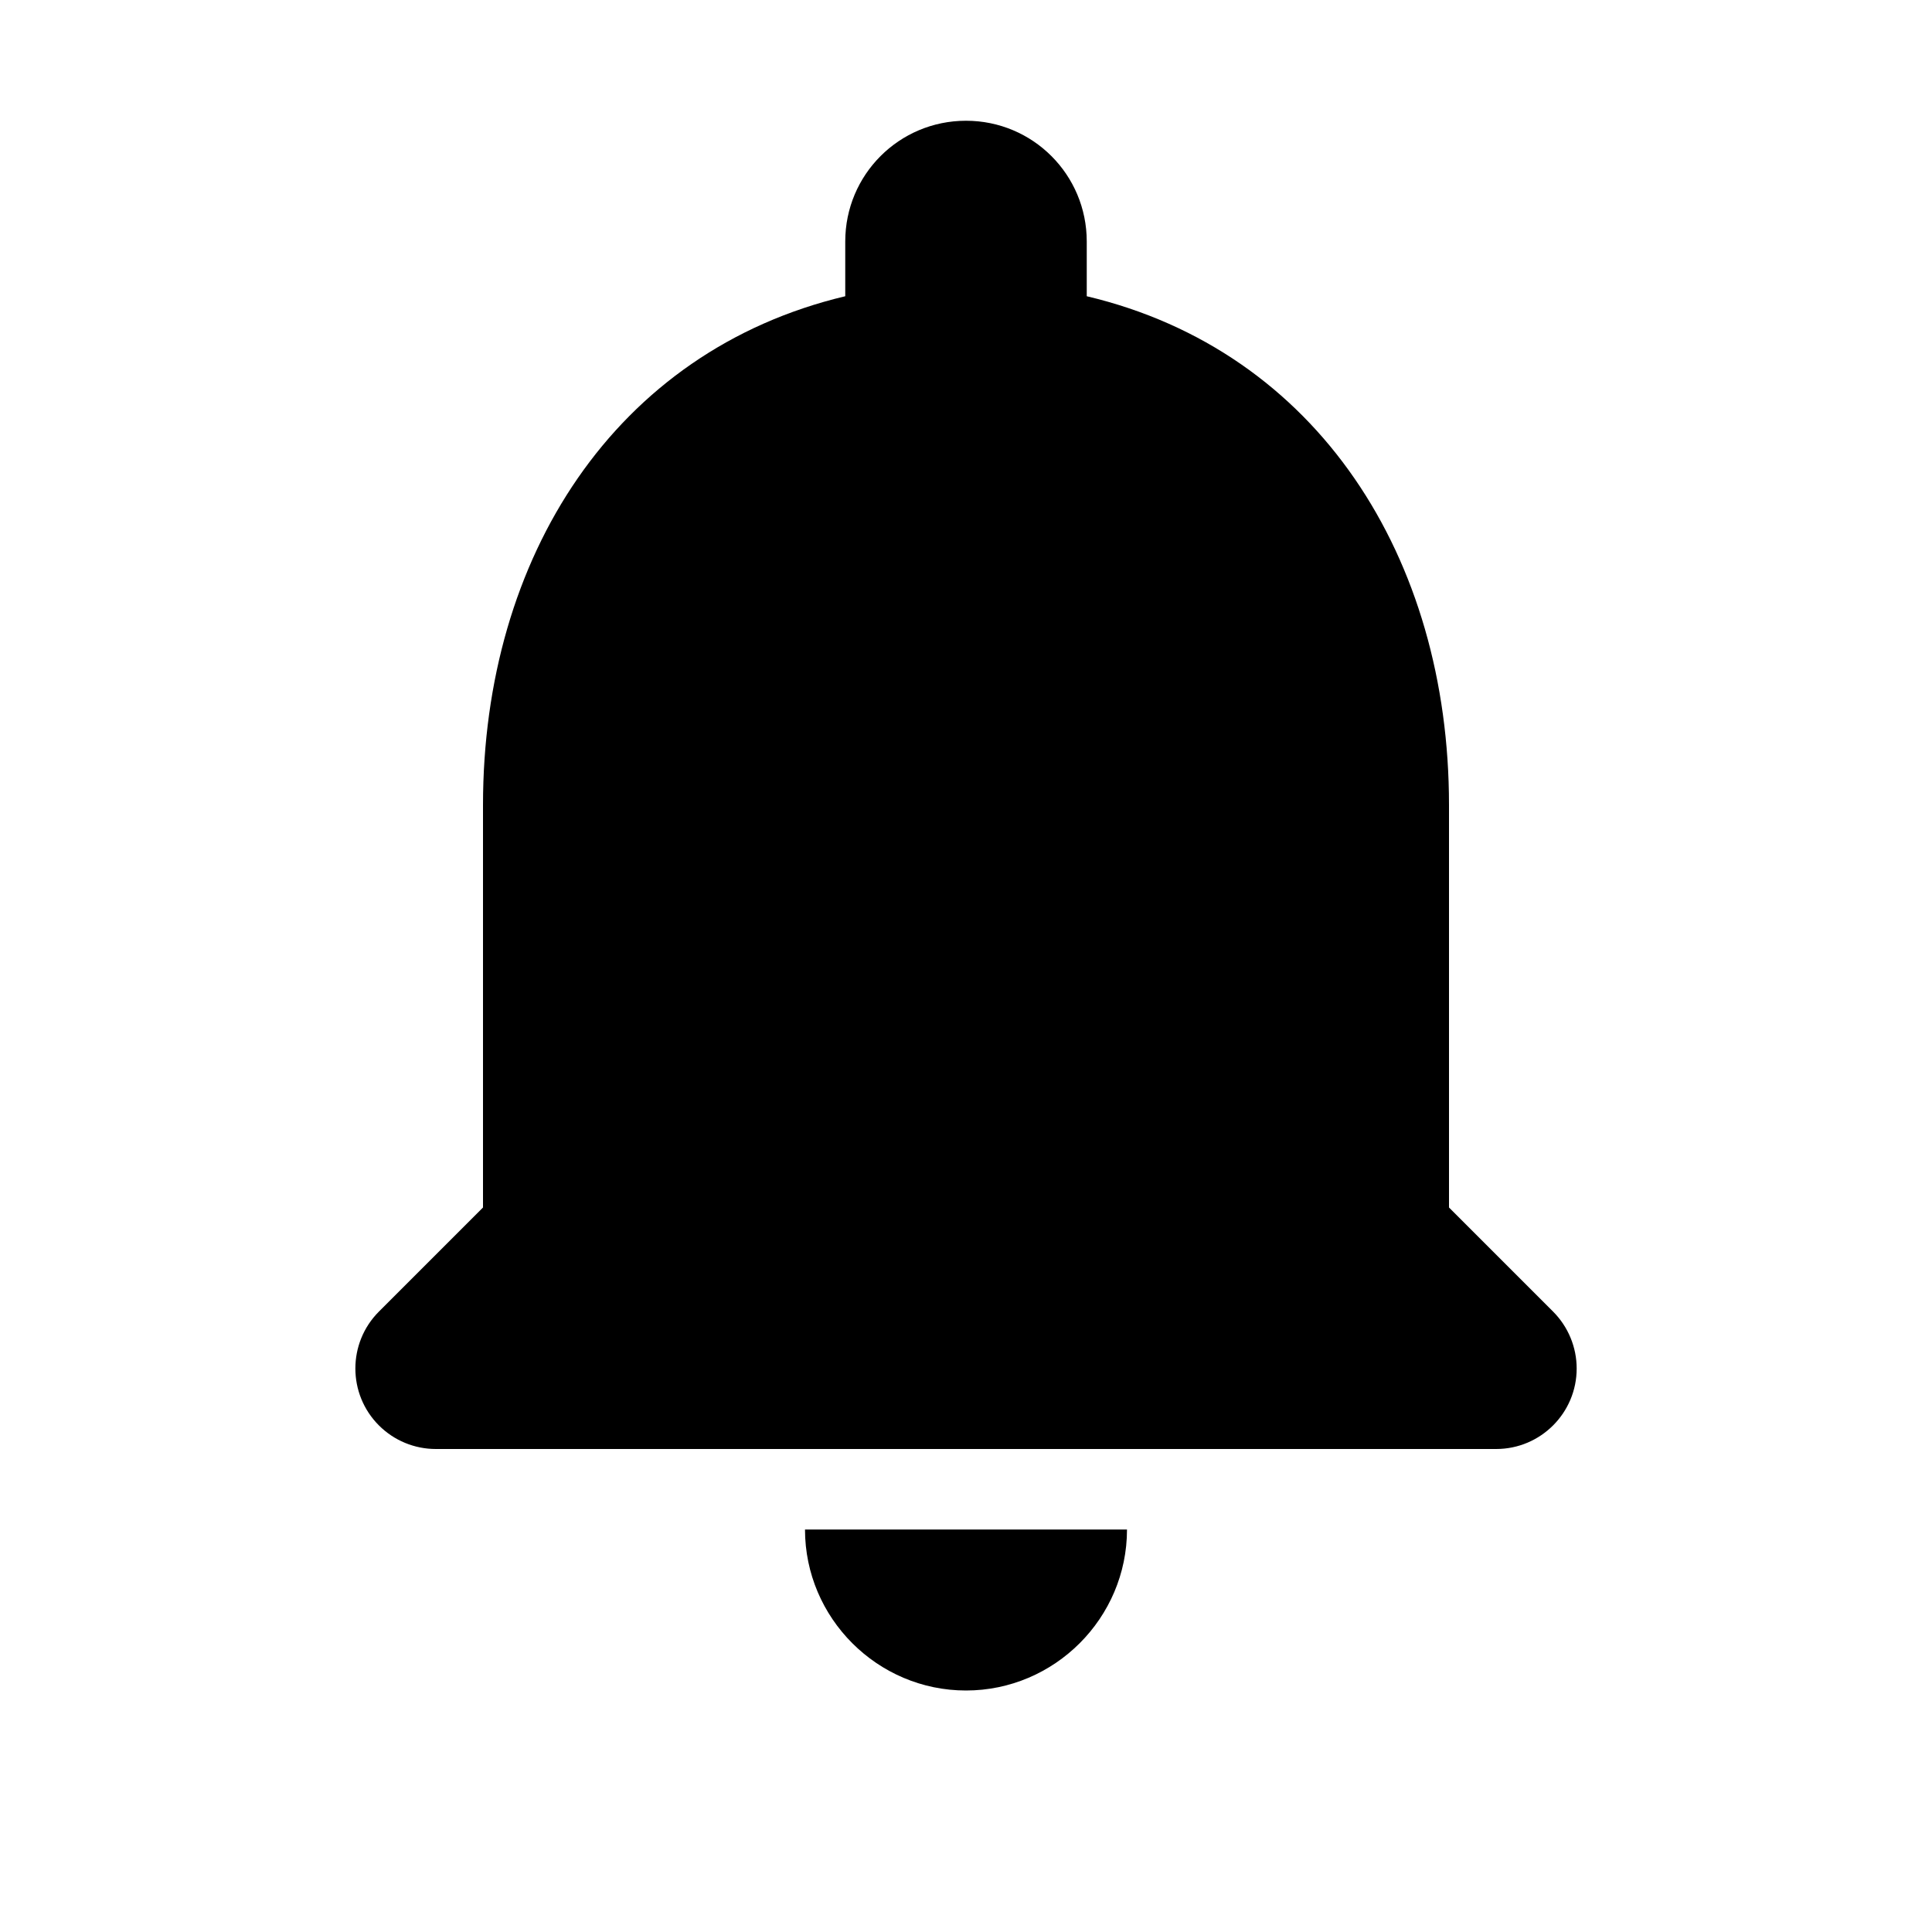
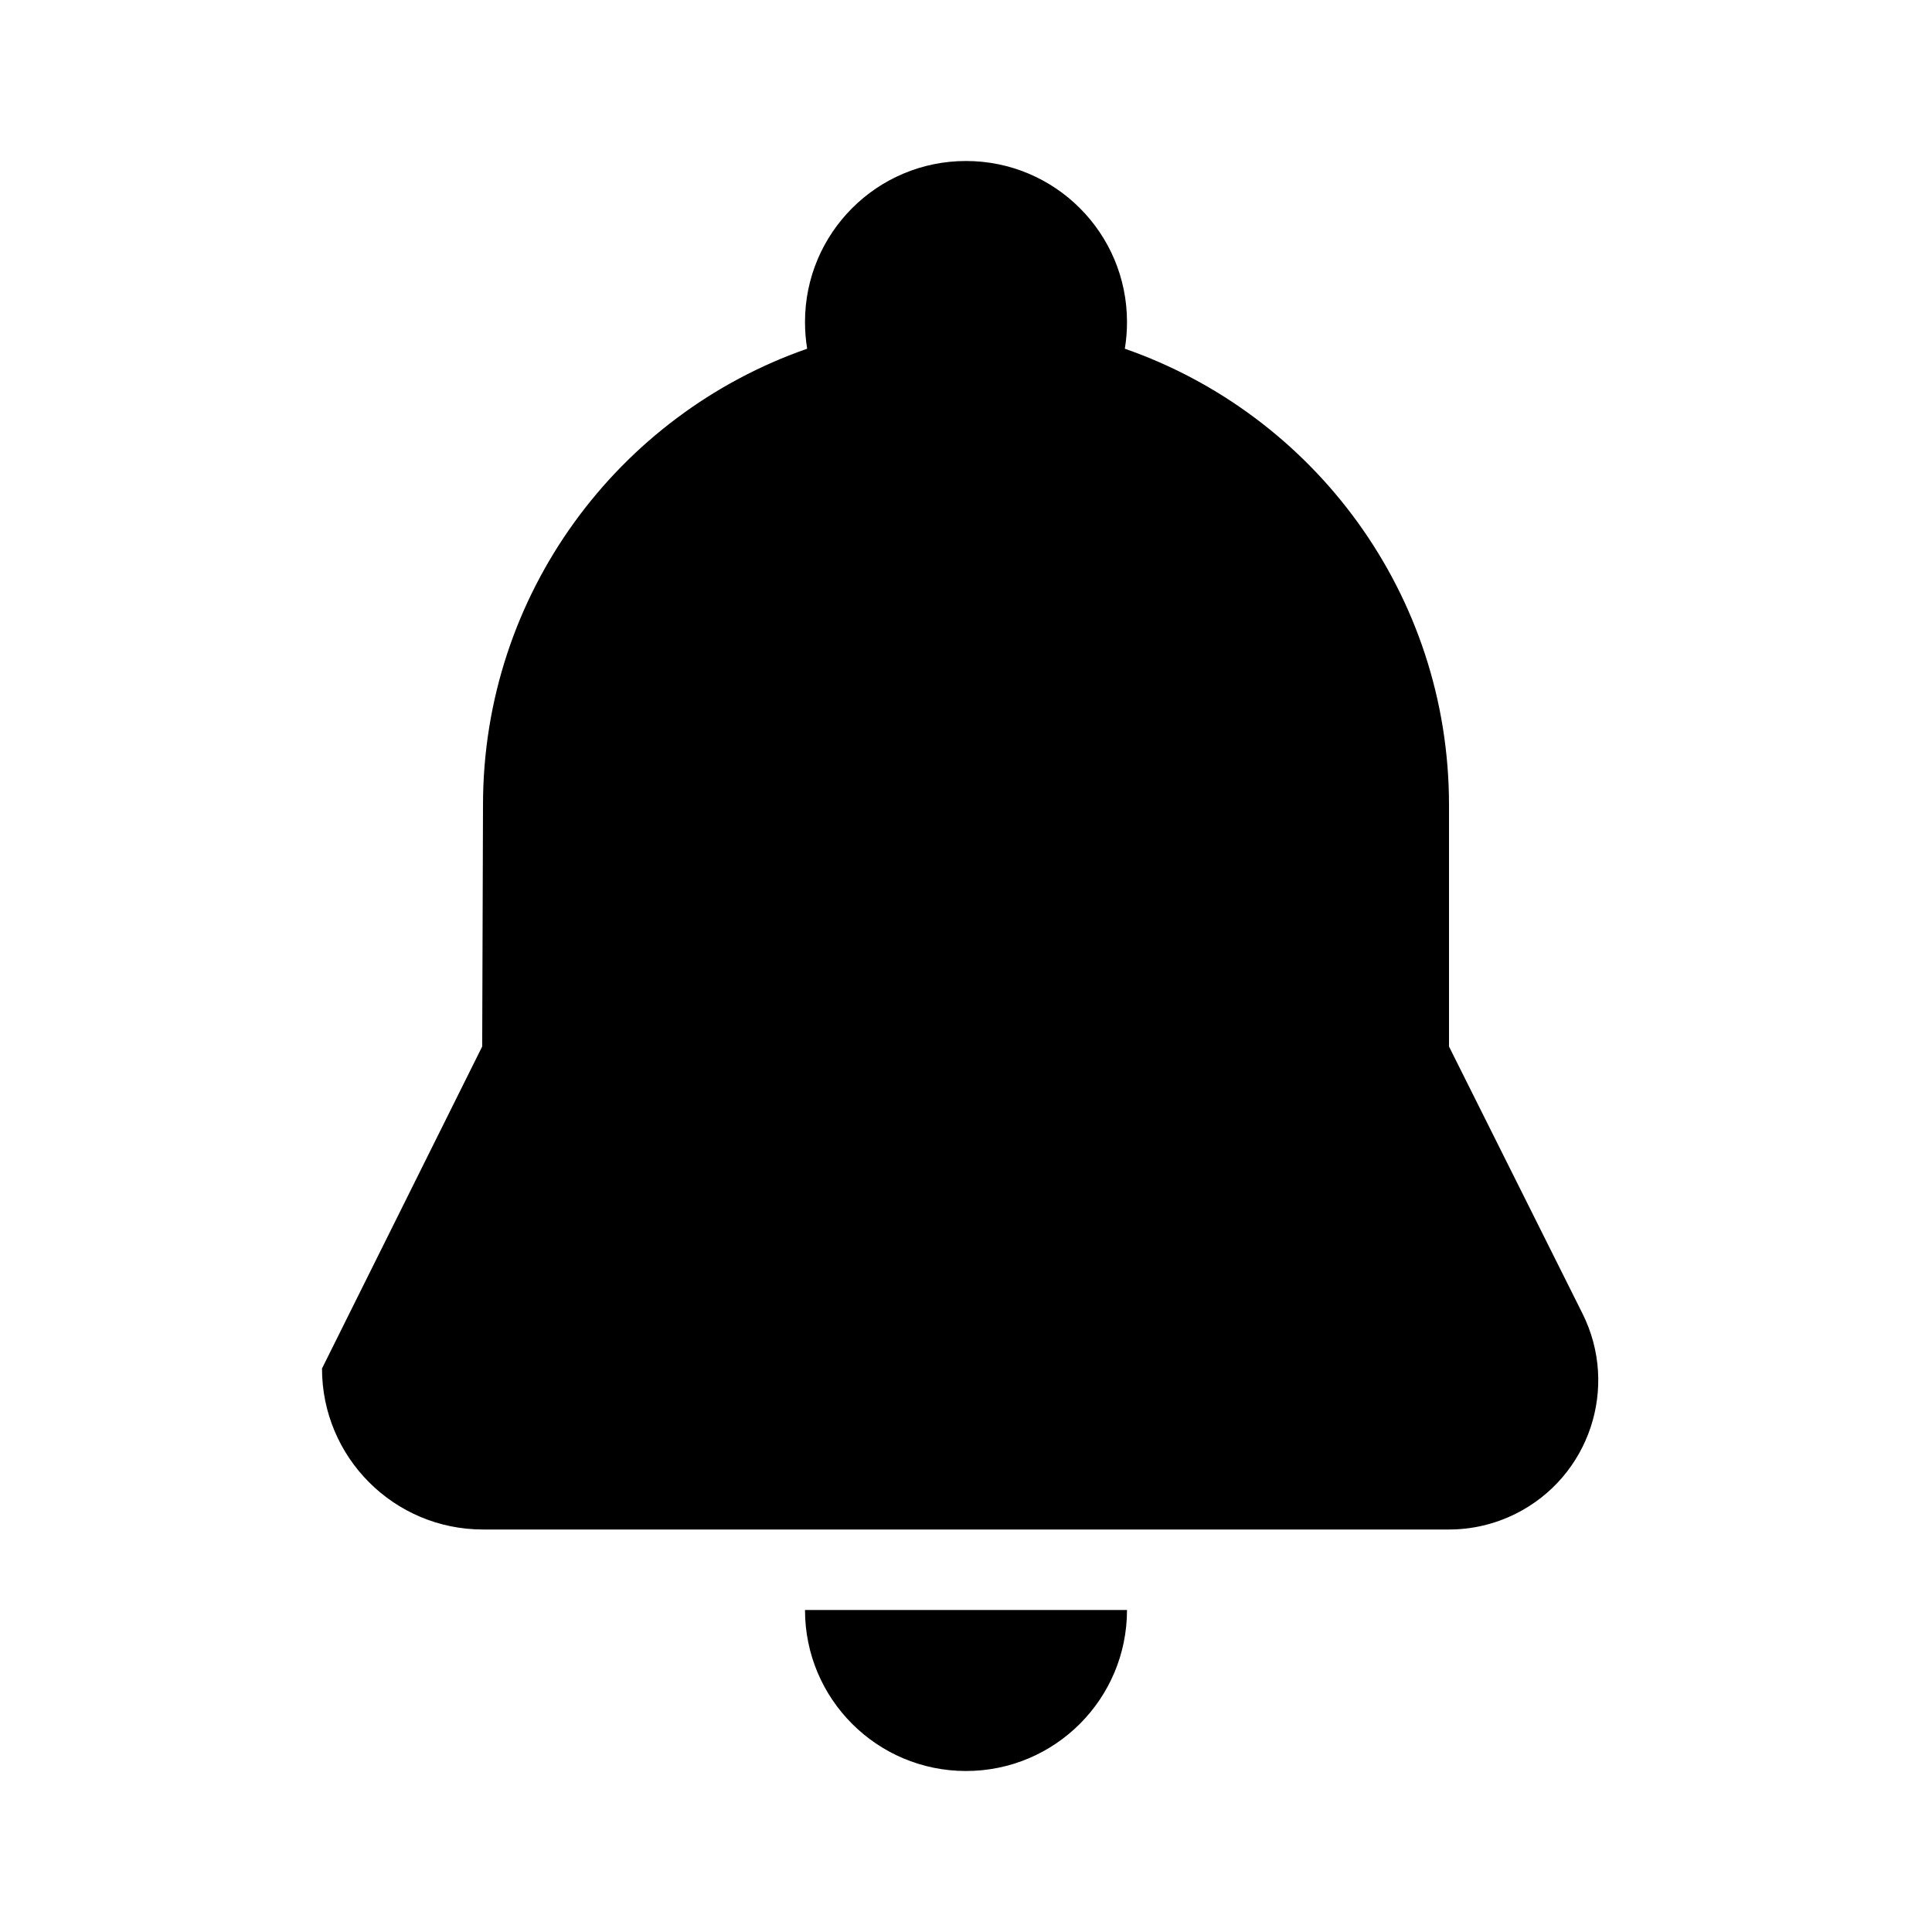
- <svg xmlns="http://www.w3.org/2000/svg" width="24px" height="24px" viewBox="0 0 24 24" version="1.1">
-   <defs />
-   <g id="Page-1" stroke="none" stroke-width="1" fill="none" fill-rule="evenodd">
-     <g id="24x24_bell_filled" fill-rule="nonzero" fill="#000000">
-       <path d="M12,21 C13.1,21 14,20.1 14,19 L10,19 C10,20.1 10.9,21 12,21 Z M18,15 L18,10 C18,6.93 16.37,4.36 13.5,3.68 L13.5,3 C13.5,2.17 12.83,1.5 12,1.5 C11.17,1.5 10.5,2.17 10.5,3 L10.5,3.68 C7.64,4.36 6,6.92 6,10 L6,15 L4.707,16.293 L4.707,16.293 C4.317,16.683 4.317,17.317 4.707,17.707 C4.895,17.895 5.149,18 5.414,18 L18.586,18 L18.586,18 C19.138,18 19.586,17.552 19.586,17 C19.586,16.735 19.48,16.48 19.293,16.293 L18,15 Z" id="Icon" />
-     </g>
+ <svg xmlns="http://www.w3.org/2000/svg" xmlns:xlink="http://www.w3.org/1999/xlink" width="24" height="24" viewBox="0 0 24 24">
+   <defs>
+     <path id="24x24_bell_filled-a" d="M10,20 C10,21.105 10.895,22 12,22 C13.105,22 14,21.105 14,20 L10,20 Z M10.027,4.332 C7.683,5.148 6,7.377 6,10 L5.99,13 L4,17 C4,18.105 4.895,19 6,19 L18,19 C18.288,19 18.572,18.933 18.829,18.804 C19.745,18.346 20.116,17.233 19.658,16.317 L18,13 L18,10 C18,7.377 16.317,5.148 13.973,4.332 C13.991,4.224 14,4.113 14,4 L14,4 C14,2.895 13.105,2 12,2 C10.895,2 10,2.895 10,4 L10,4 L10,4 C10,4.113 10.009,4.224 10.027,4.332 Z" />
+   </defs>
+   <g fill="none" fill-rule="evenodd">
+     <use fill="#000" fill-rule="nonzero" xlink:href="#24x24_bell_filled-a" />
  </g>
</svg>
